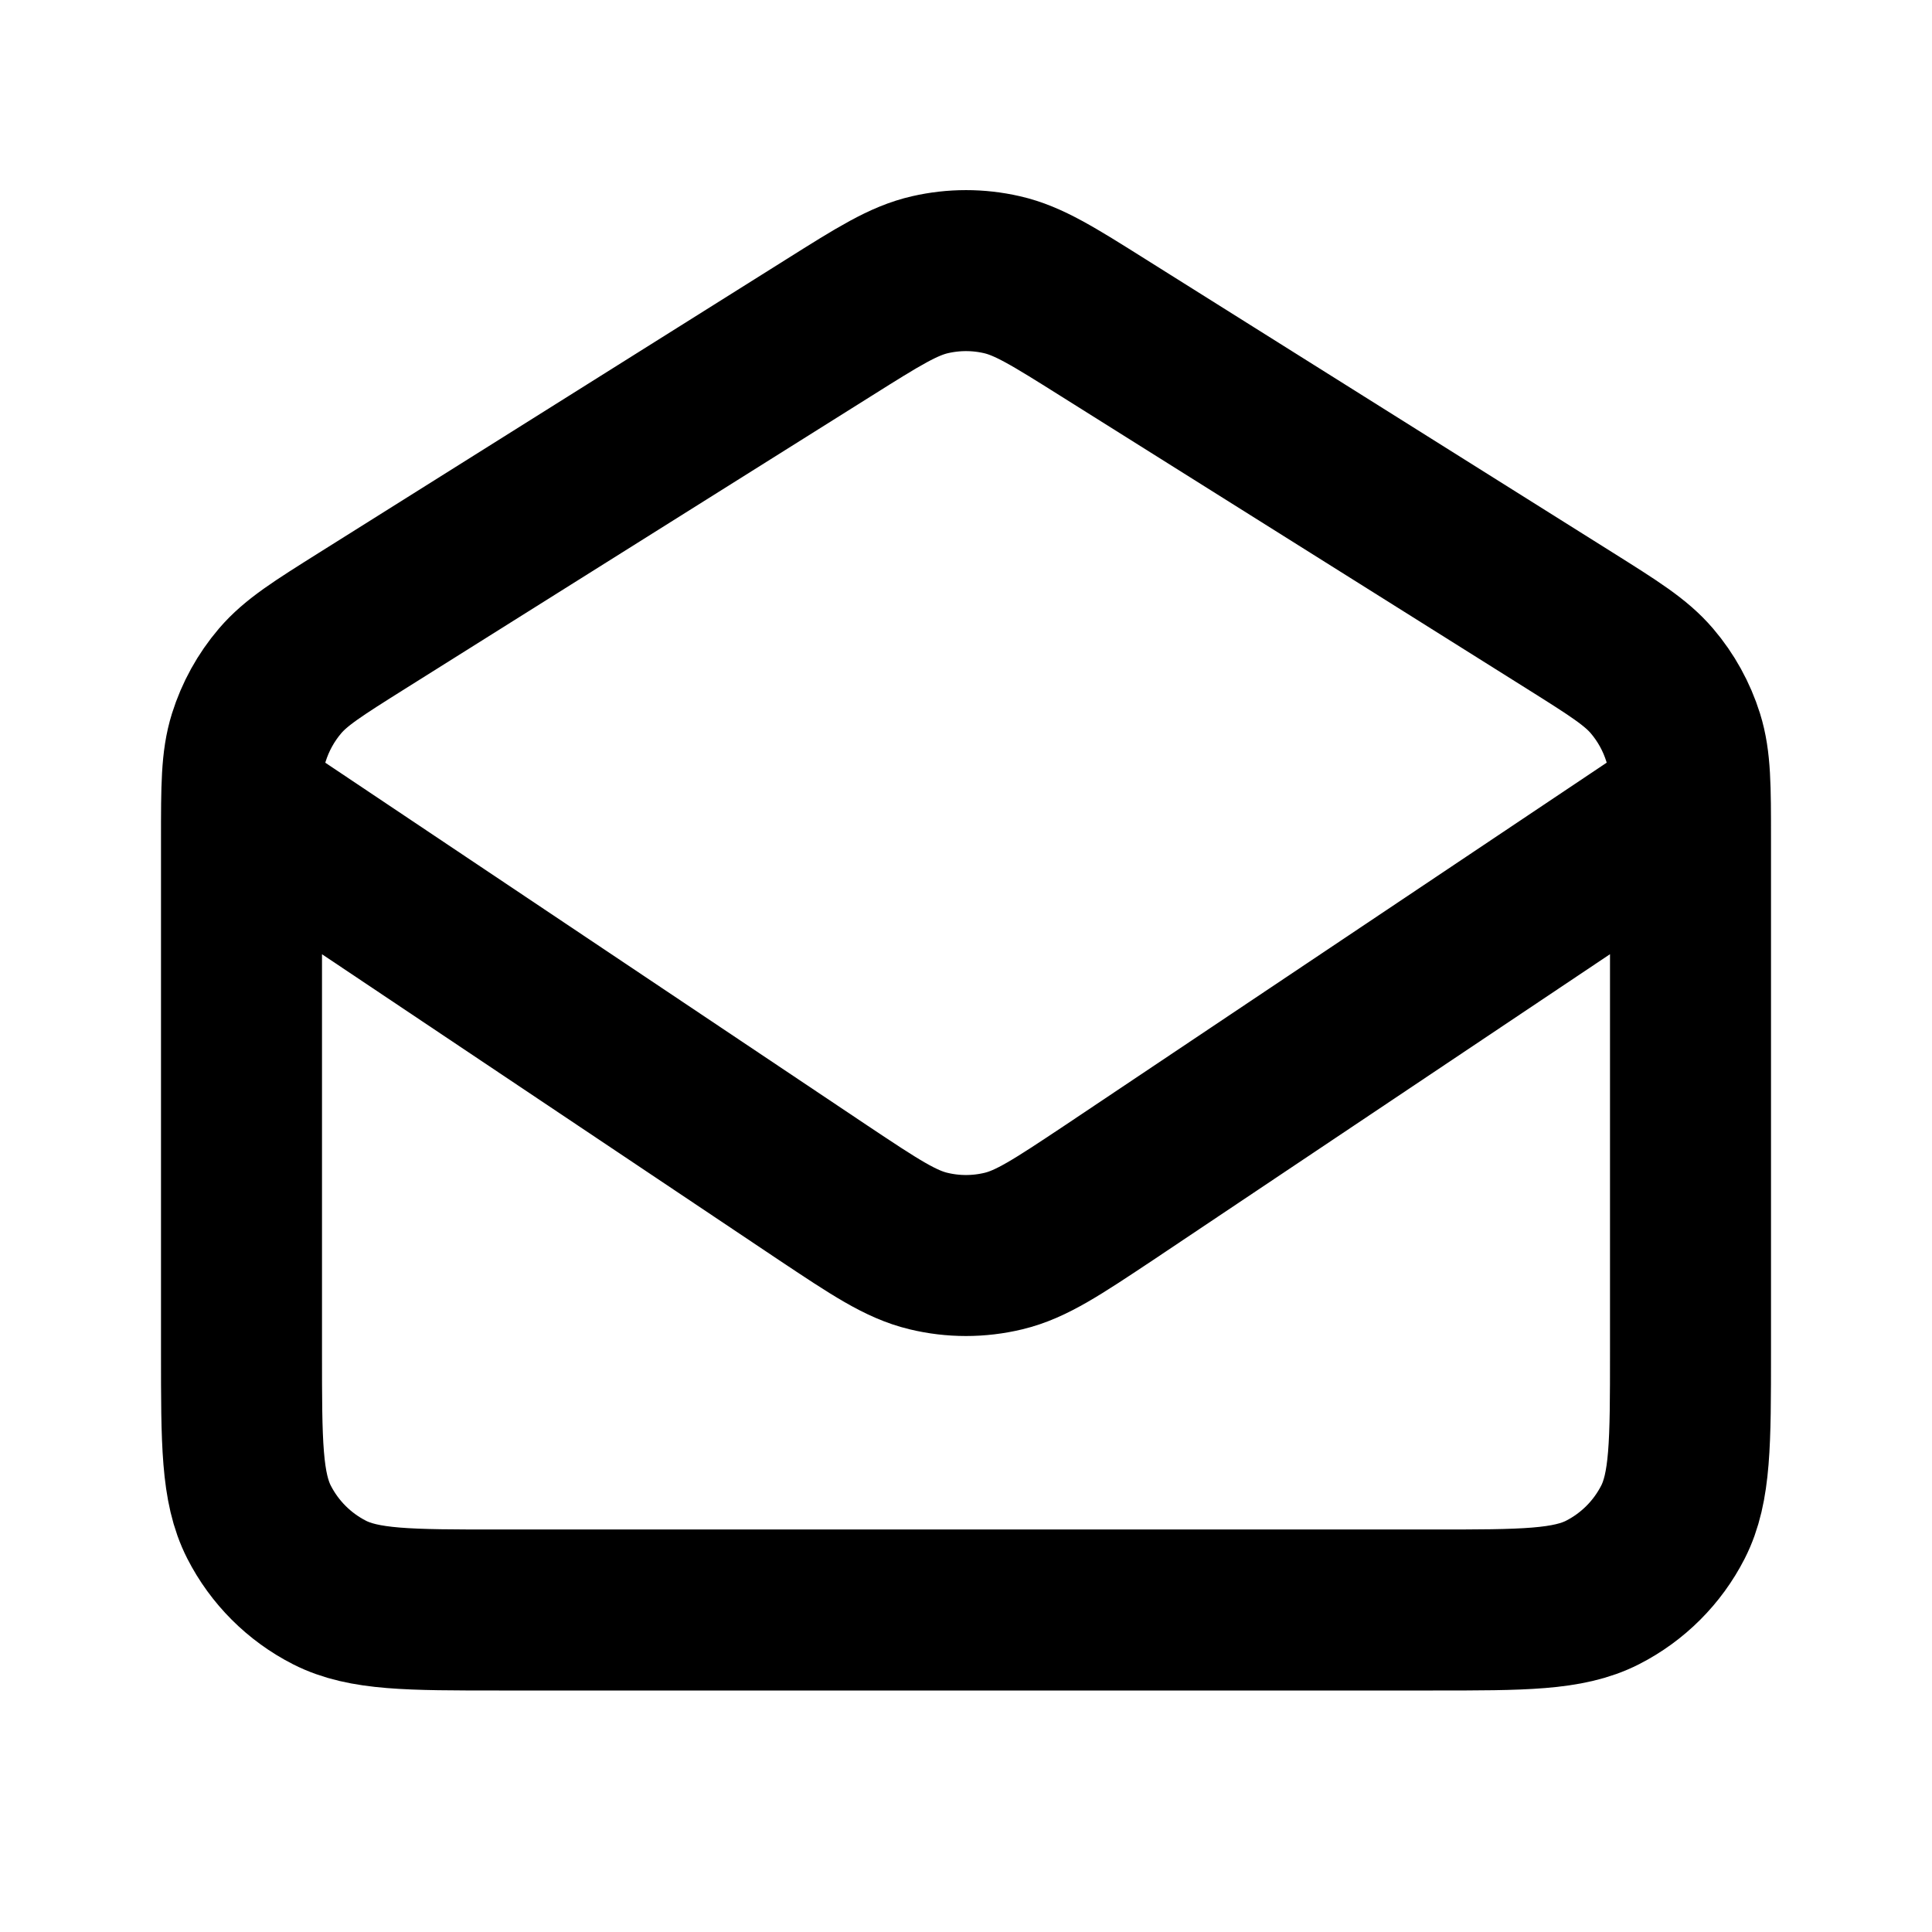
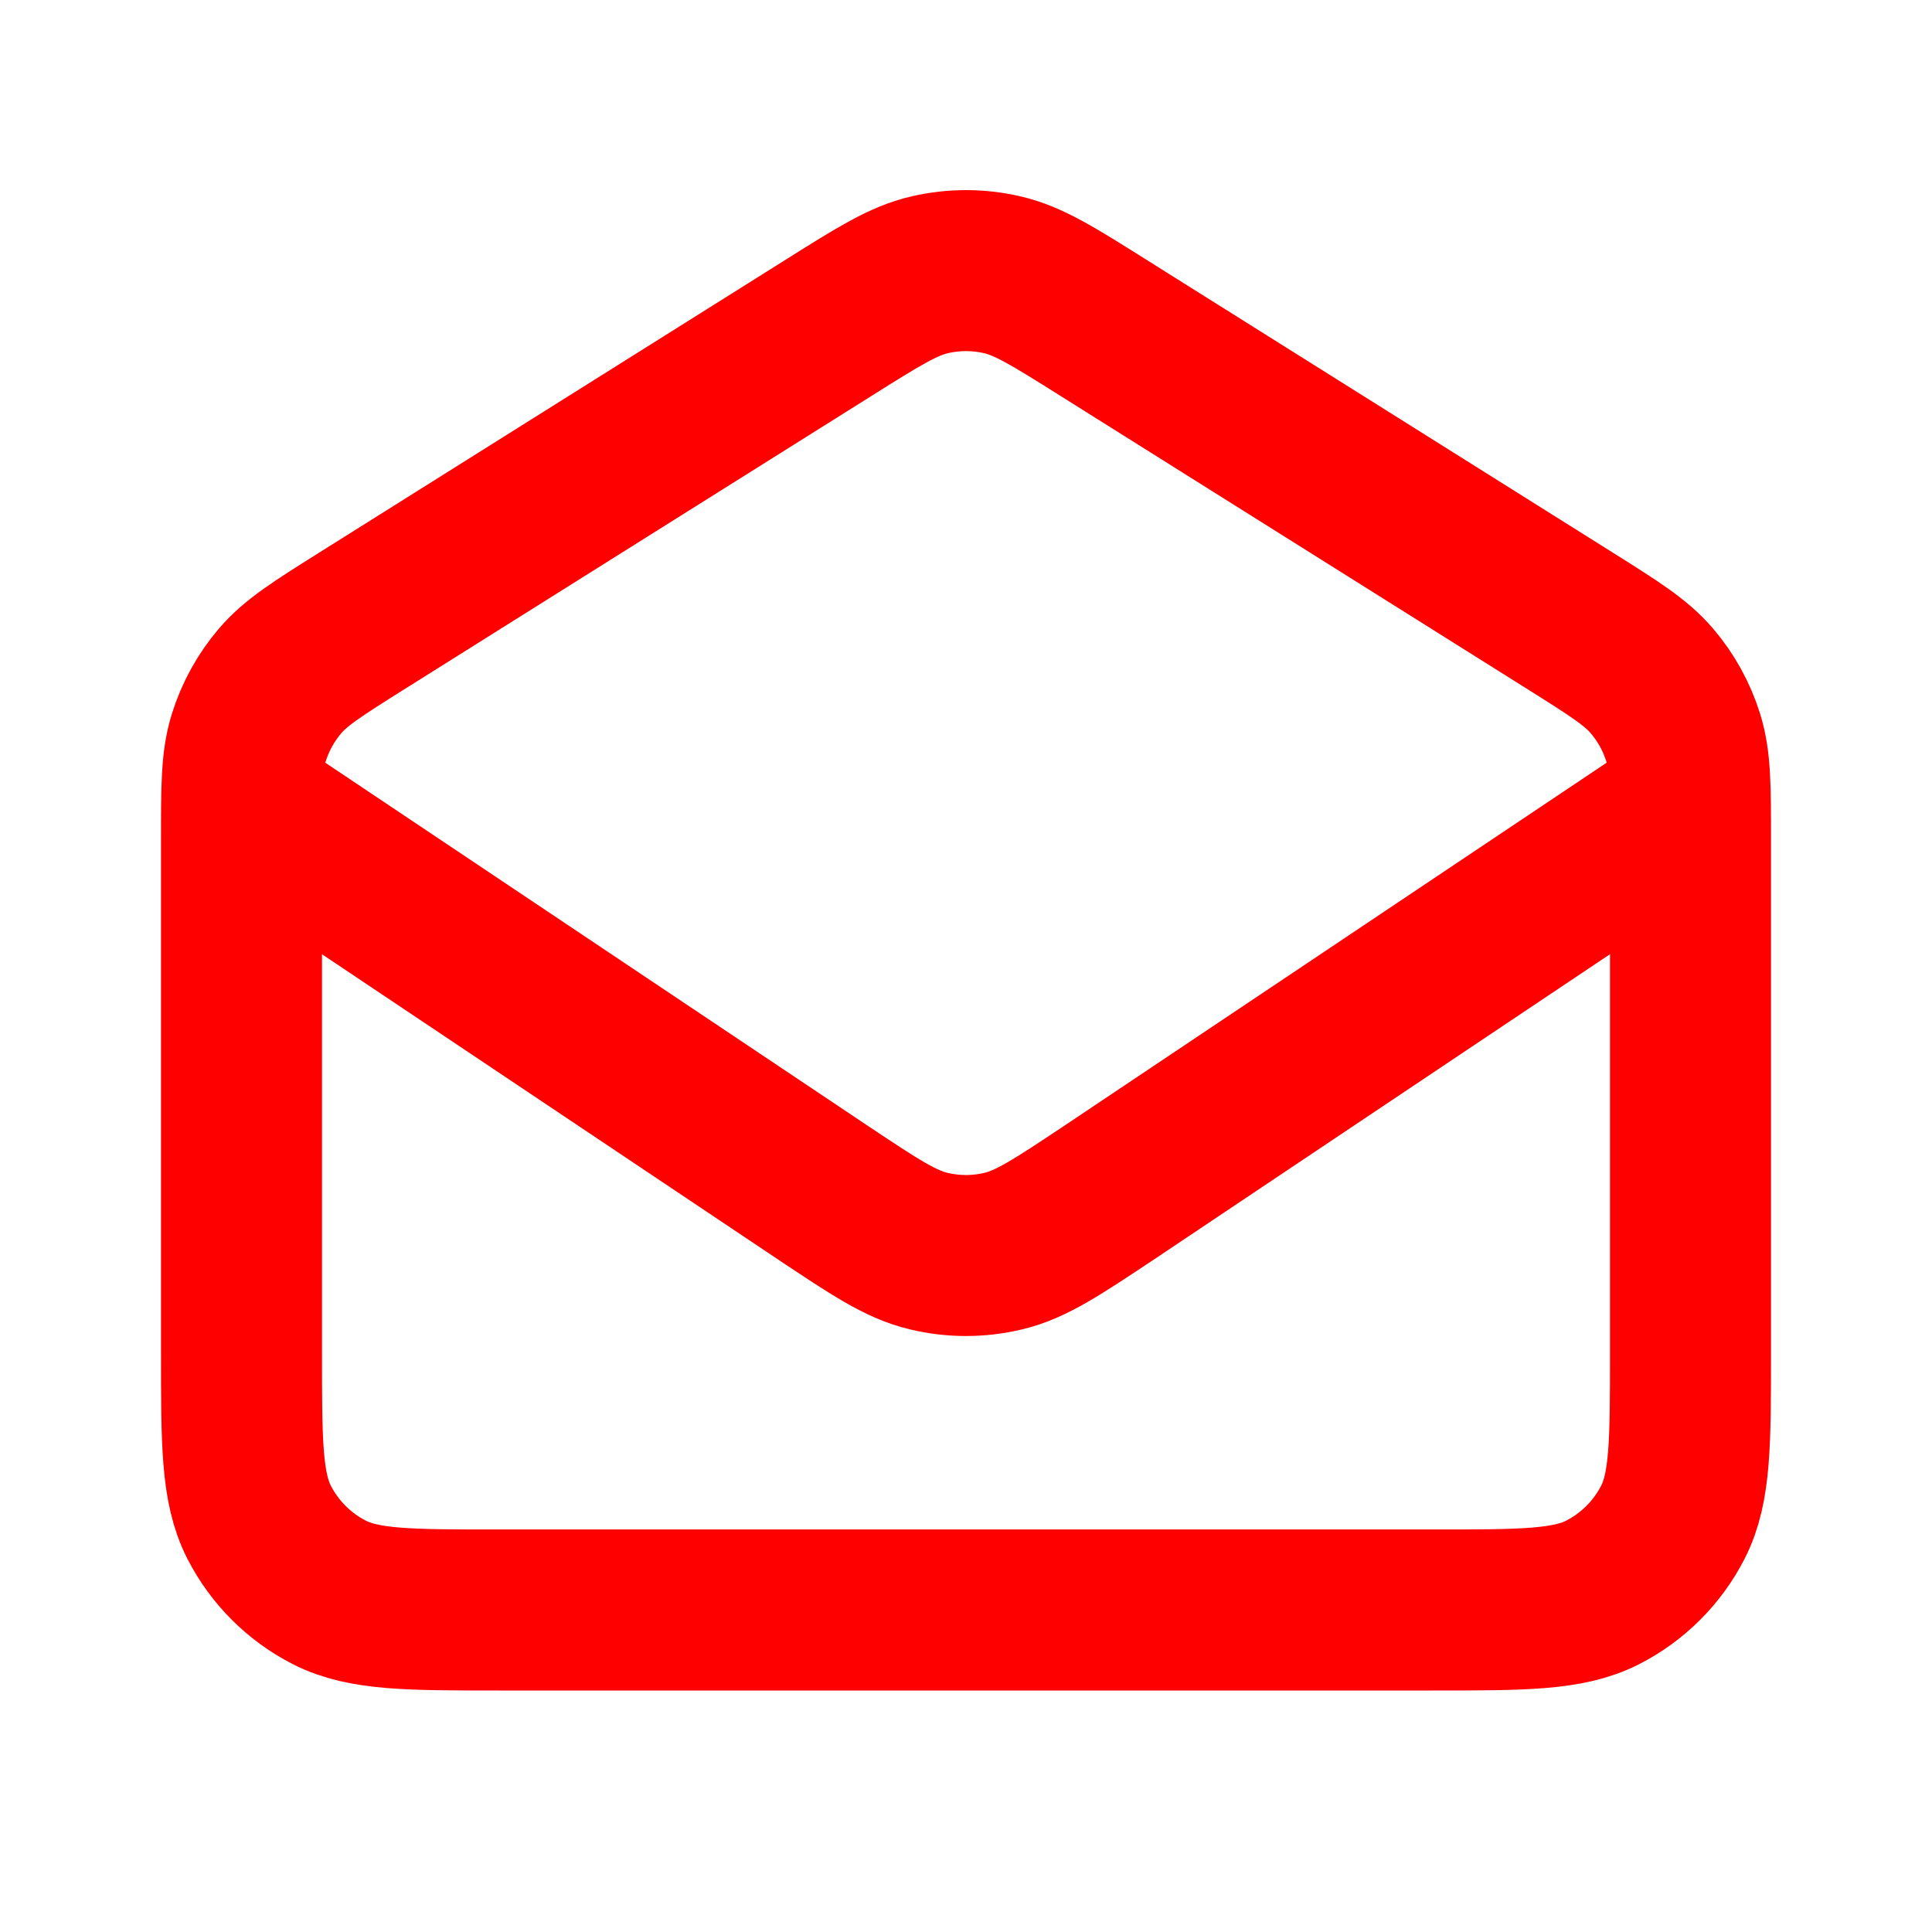
<svg xmlns="http://www.w3.org/2000/svg" width="800px" height="800px" viewBox="0 0 24 24" fill="none">
  <g id="SVGRepo_bgCarrier" stroke-width="0" />
  <g id="SVGRepo_tracerCarrier" stroke-linecap="round" stroke-linejoin="round" />
  <g id="SVGRepo_iconCarrier">
-     <path d="M3.028 10L10.225 14.817C10.866 15.244 11.187 15.458 11.534 15.541C11.84 15.615 12.159 15.615 12.466 15.541C12.812 15.458 13.133 15.244 13.775 14.817L20.971 10M10.298 4.069L4.498 7.711C3.951 8.055 3.678 8.226 3.479 8.459C3.304 8.664 3.172 8.903 3.091 9.161C3 9.452 3 9.775 3 10.421V16.8C3 17.92 3 18.48 3.218 18.908C3.41 19.284 3.716 19.59 4.092 19.782C4.52 20 5.08 20 6.2 20H17.8C18.92 20 19.48 20 19.908 19.782C20.284 19.59 20.59 19.284 20.782 18.908C21 18.48 21 17.92 21 16.8V10.421C21 9.775 21 9.452 20.909 9.161C20.828 8.903 20.696 8.664 20.521 8.459C20.322 8.226 20.049 8.055 19.502 7.711L13.702 4.069C13.085 3.681 12.776 3.487 12.445 3.412C12.152 3.345 11.848 3.345 11.555 3.412C11.224 3.487 10.915 3.681 10.298 4.069Z" stroke="#000000" stroke-width="2" stroke-linecap="round" stroke-linejoin="round" />
+     <path d="M3.028 10L10.225 14.817C10.866 15.244 11.187 15.458 11.534 15.541C11.84 15.615 12.159 15.615 12.466 15.541C12.812 15.458 13.133 15.244 13.775 14.817L20.971 10M10.298 4.069L4.498 7.711C3.951 8.055 3.678 8.226 3.479 8.459C3.304 8.664 3.172 8.903 3.091 9.161C3 9.452 3 9.775 3 10.421V16.8C3 17.92 3 18.48 3.218 18.908C3.41 19.284 3.716 19.59 4.092 19.782C4.52 20 5.08 20 6.2 20H17.8C18.92 20 19.48 20 19.908 19.782C20.284 19.59 20.59 19.284 20.782 18.908C21 18.48 21 17.92 21 16.8V10.421C21 9.775 21 9.452 20.909 9.161C20.828 8.903 20.696 8.664 20.521 8.459C20.322 8.226 20.049 8.055 19.502 7.711L13.702 4.069C13.085 3.681 12.776 3.487 12.445 3.412C12.152 3.345 11.848 3.345 11.555 3.412C11.224 3.487 10.915 3.681 10.298 4.069Z" stroke="red" stroke-width="2" stroke-linecap="round" stroke-linejoin="round" />
  </g>
</svg>
